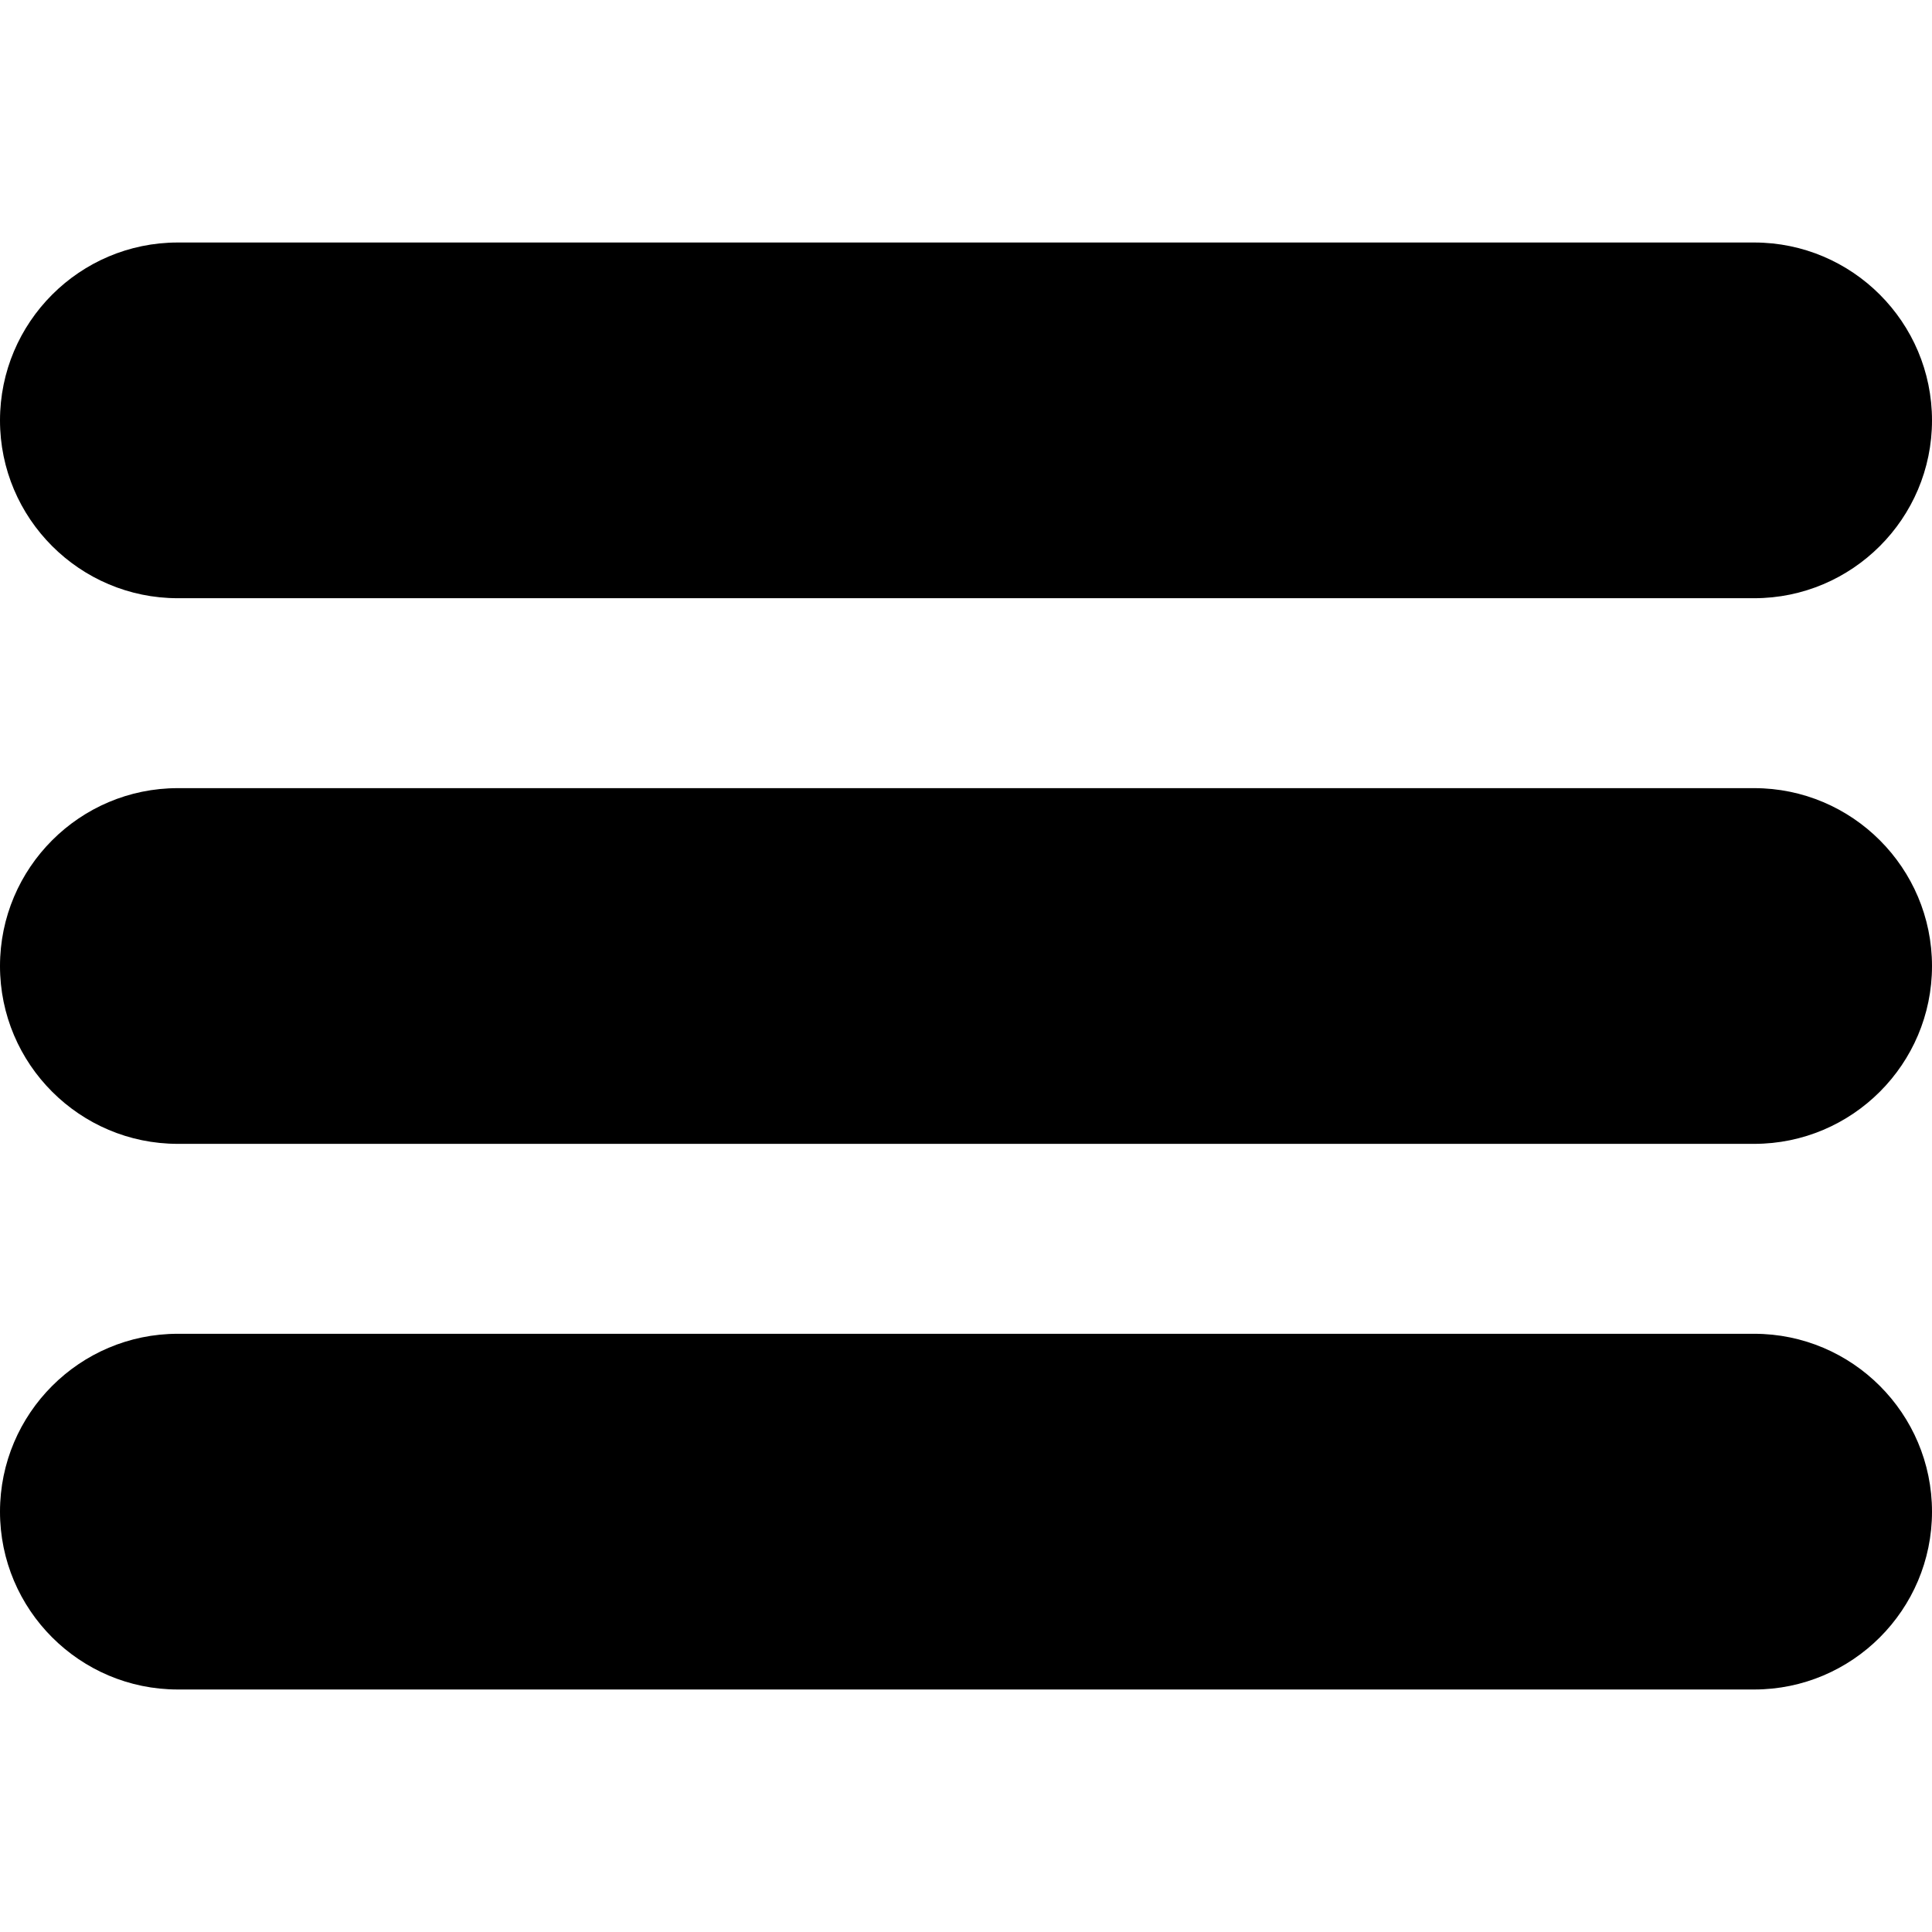
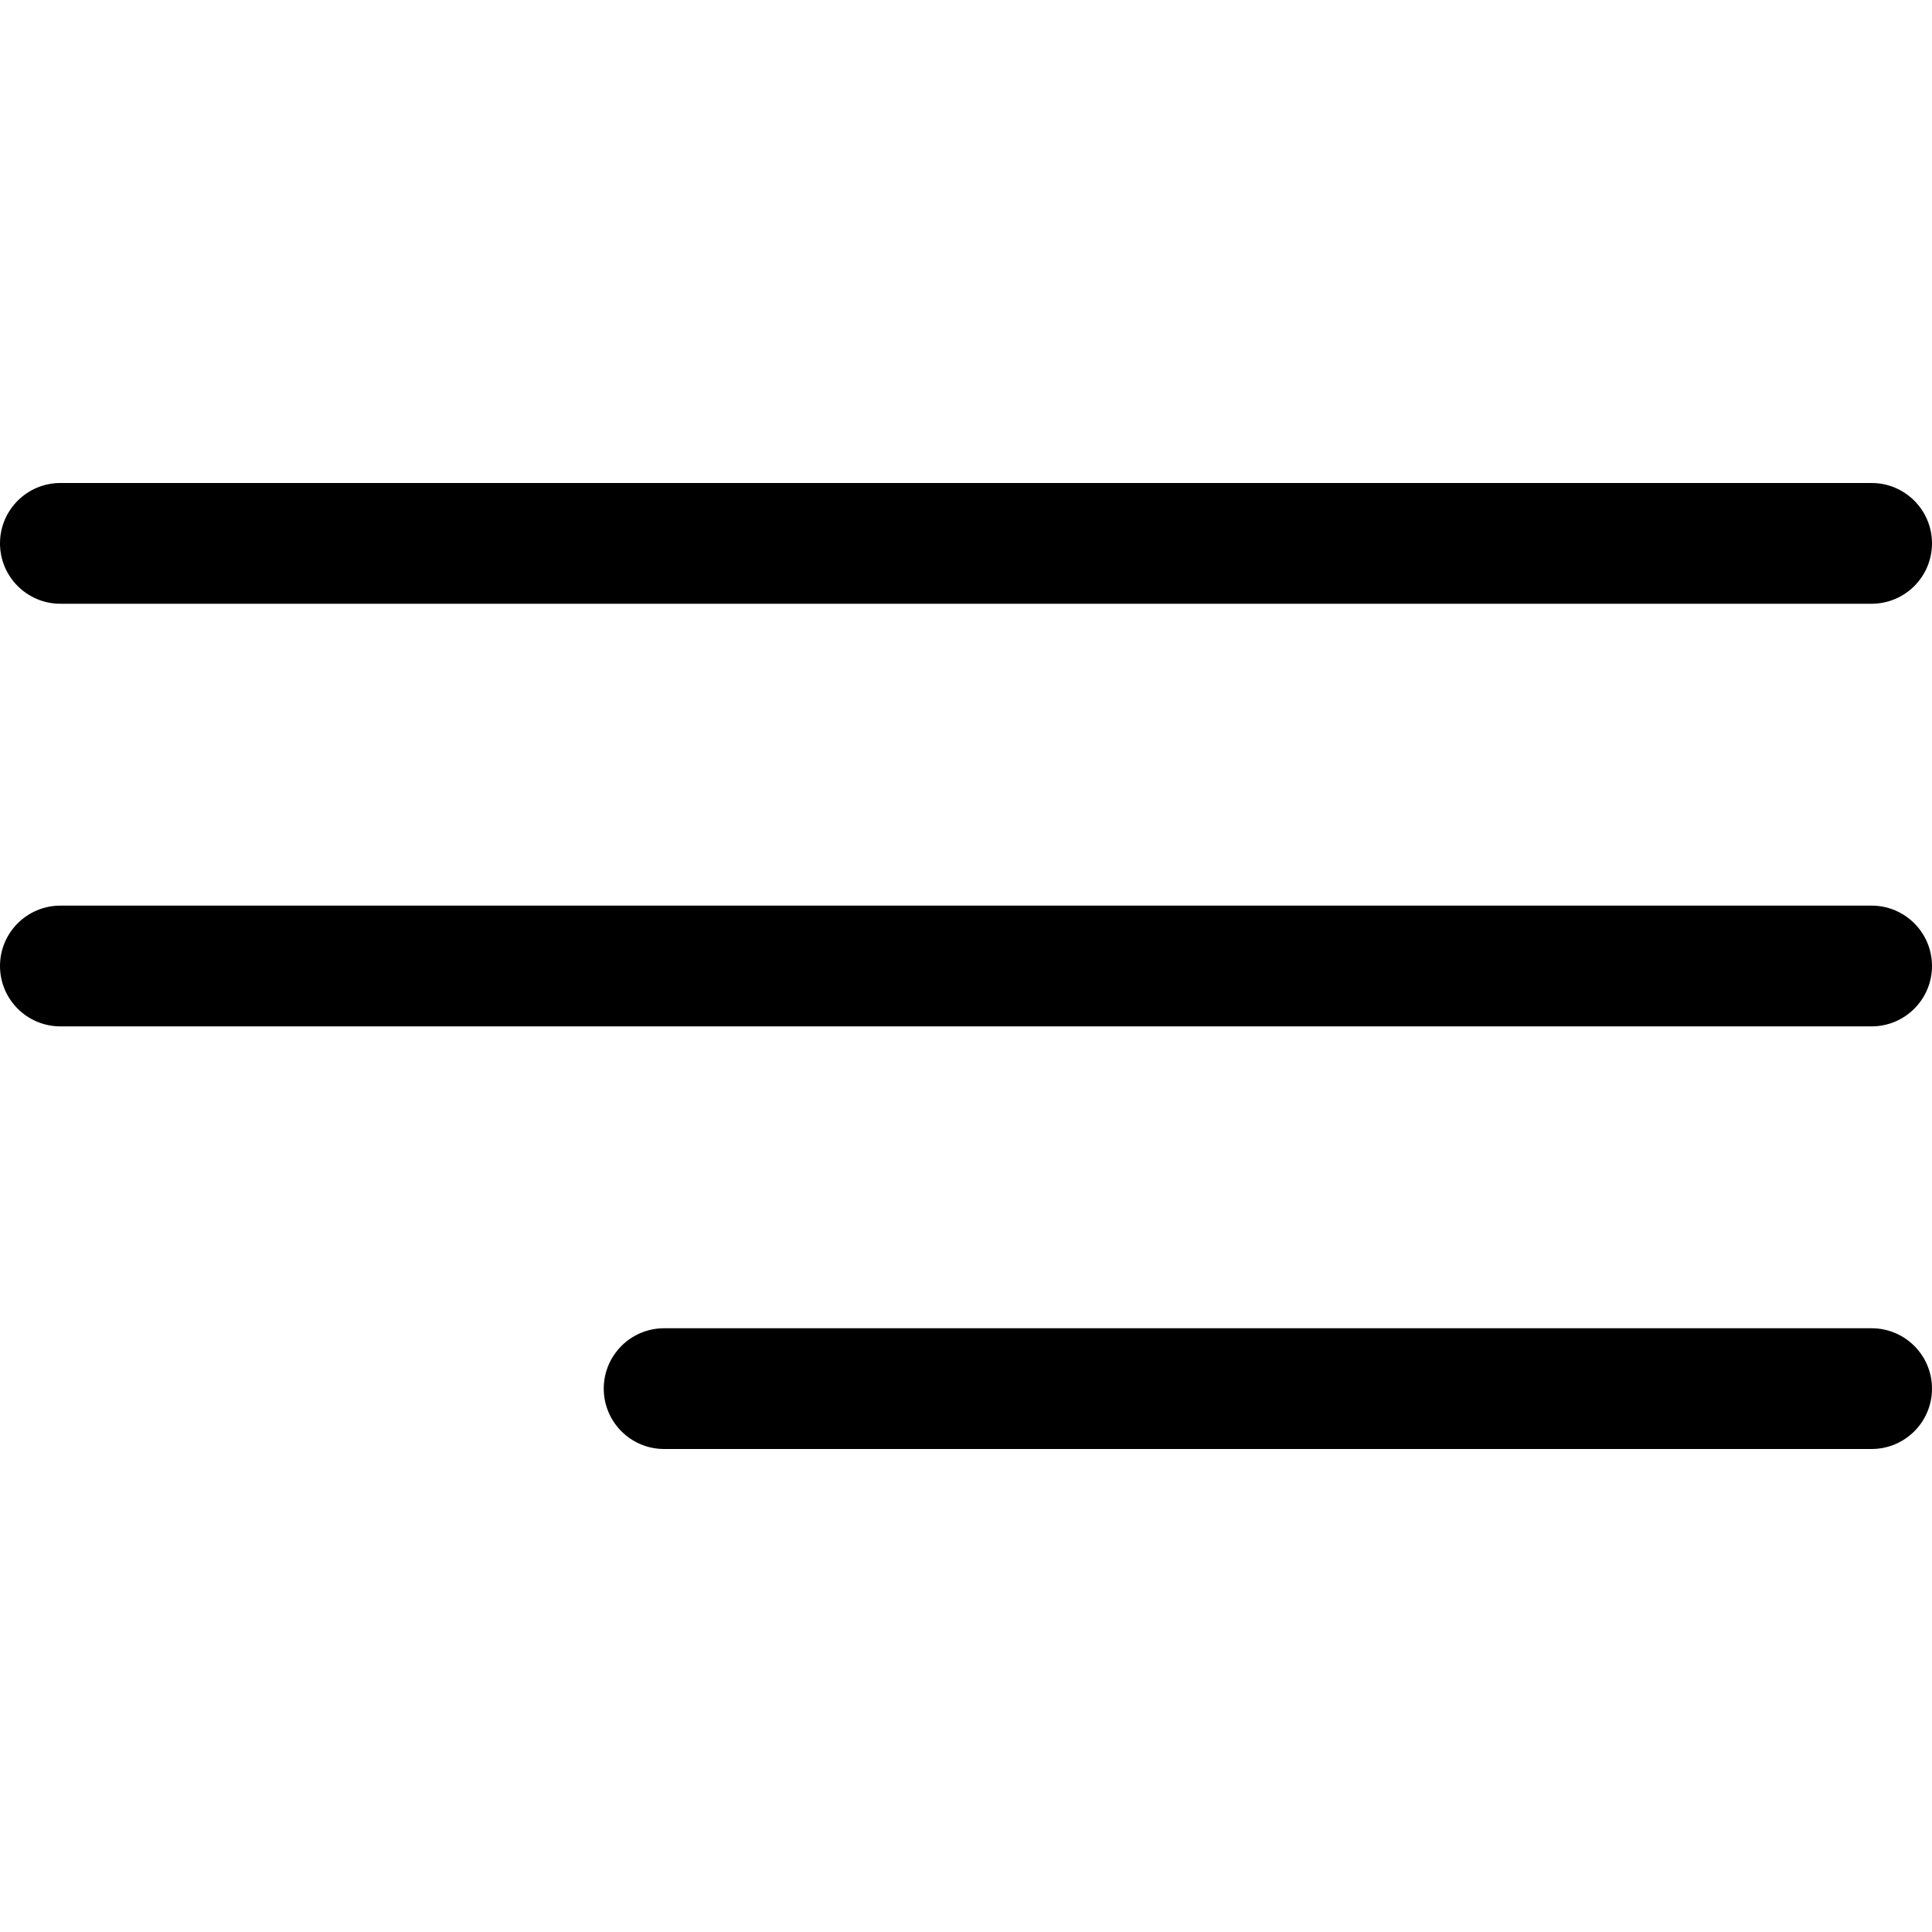
- <svg xmlns="http://www.w3.org/2000/svg" id="Layer_1" enable-background="new 0 0 512 512" height="512" viewBox="0 0 512 512" width="512">
-   <path d="m464.883 64.267h-417.766c-25.98 0-47.117 21.136-47.117 47.149 0 25.98 21.137 47.117 47.117 47.117h417.766c25.98 0 47.117-21.137 47.117-47.117 0-26.013-21.137-47.149-47.117-47.149z" />
-   <path d="m464.883 208.867h-417.766c-25.98 0-47.117 21.136-47.117 47.149 0 25.98 21.137 47.117 47.117 47.117h417.766c25.98 0 47.117-21.137 47.117-47.117 0-26.013-21.137-47.149-47.117-47.149z" />
-   <path d="m464.883 353.467h-417.766c-25.98 0-47.117 21.137-47.117 47.149 0 25.98 21.137 47.117 47.117 47.117h417.766c25.98 0 47.117-21.137 47.117-47.117 0-26.012-21.137-47.149-47.117-47.149z" />
+ <svg xmlns="http://www.w3.org/2000/svg" version="1.1" id="Capa_1" x="0px" y="0px" viewBox="0 0 384.97 384.97" style="enable-background:new 0 0 384.97 384.97;" xml:space="preserve">
+   <g>
+     <g id="Menu_1_">
+       <path d="M12.03,120.303h360.909c6.641,0,12.03-5.39,12.03-12.03c0-6.641-5.39-12.03-12.03-12.03H12.03    c-6.641,0-12.03,5.39-12.03,12.03C0,114.913,5.39,120.303,12.03,120.303z" />
+       <path d="M372.939,180.455H12.03c-6.641,0-12.03,5.39-12.03,12.03s5.39,12.03,12.03,12.03h360.909c6.641,0,12.03-5.39,12.03-12.03    S379.58,180.455,372.939,180.455z" />
+       <path d="M372.939,264.667H132.333c-6.641,0-12.03,5.39-12.03,12.03c0,6.641,5.39,12.03,12.03,12.03h240.606    c6.641,0,12.03-5.39,12.03-12.03C384.97,270.056,379.58,264.667,372.939,264.667z" />
+     </g>
+     <g>
+ 	</g>
+     <g>
+ 	</g>
+     <g>
+ 	</g>
+     <g>
+ 	</g>
+     <g>
+ 	</g>
+     <g>
+ 	</g>
+   </g>
+   <g>
+ </g>
+   <g>
+ </g>
+   <g>
+ </g>
+   <g>
+ </g>
+   <g>
+ </g>
+   <g>
+ </g>
+   <g>
+ </g>
+   <g>
+ </g>
+   <g>
+ </g>
+   <g>
+ </g>
+   <g>
+ </g>
+   <g>
+ </g>
+   <g>
+ </g>
+   <g>
+ </g>
+   <g>
+ </g>
</svg>
